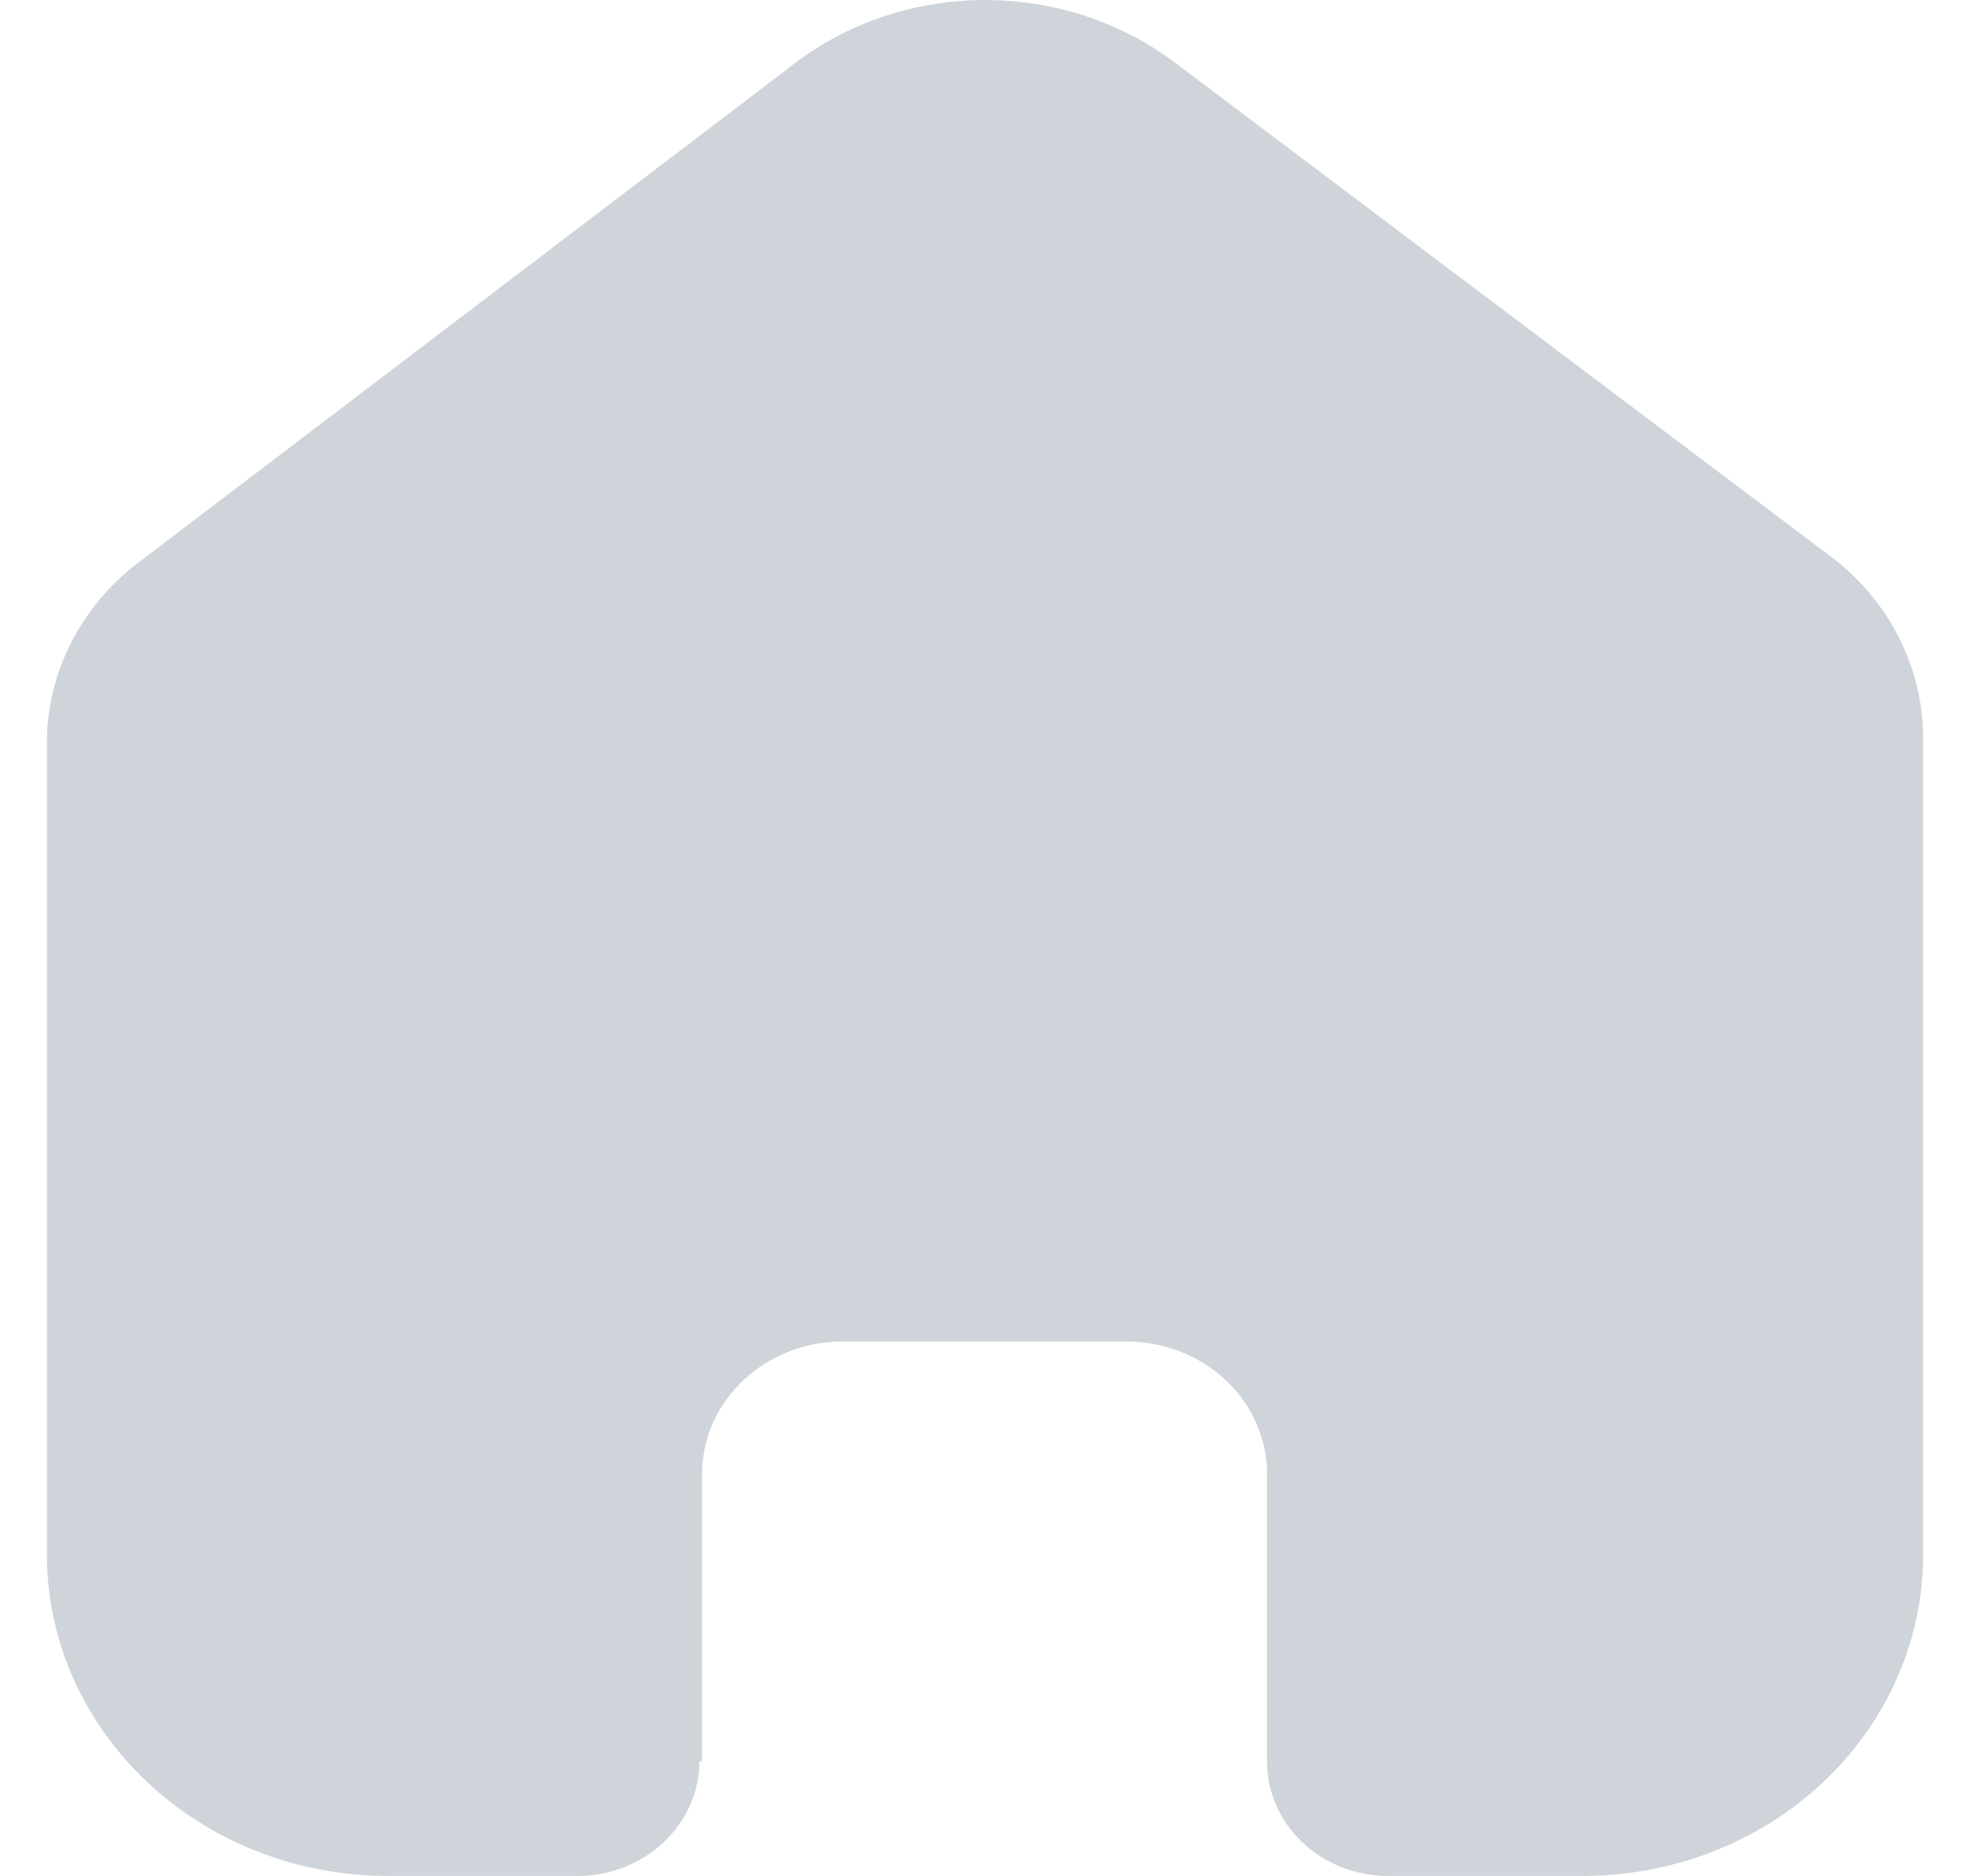
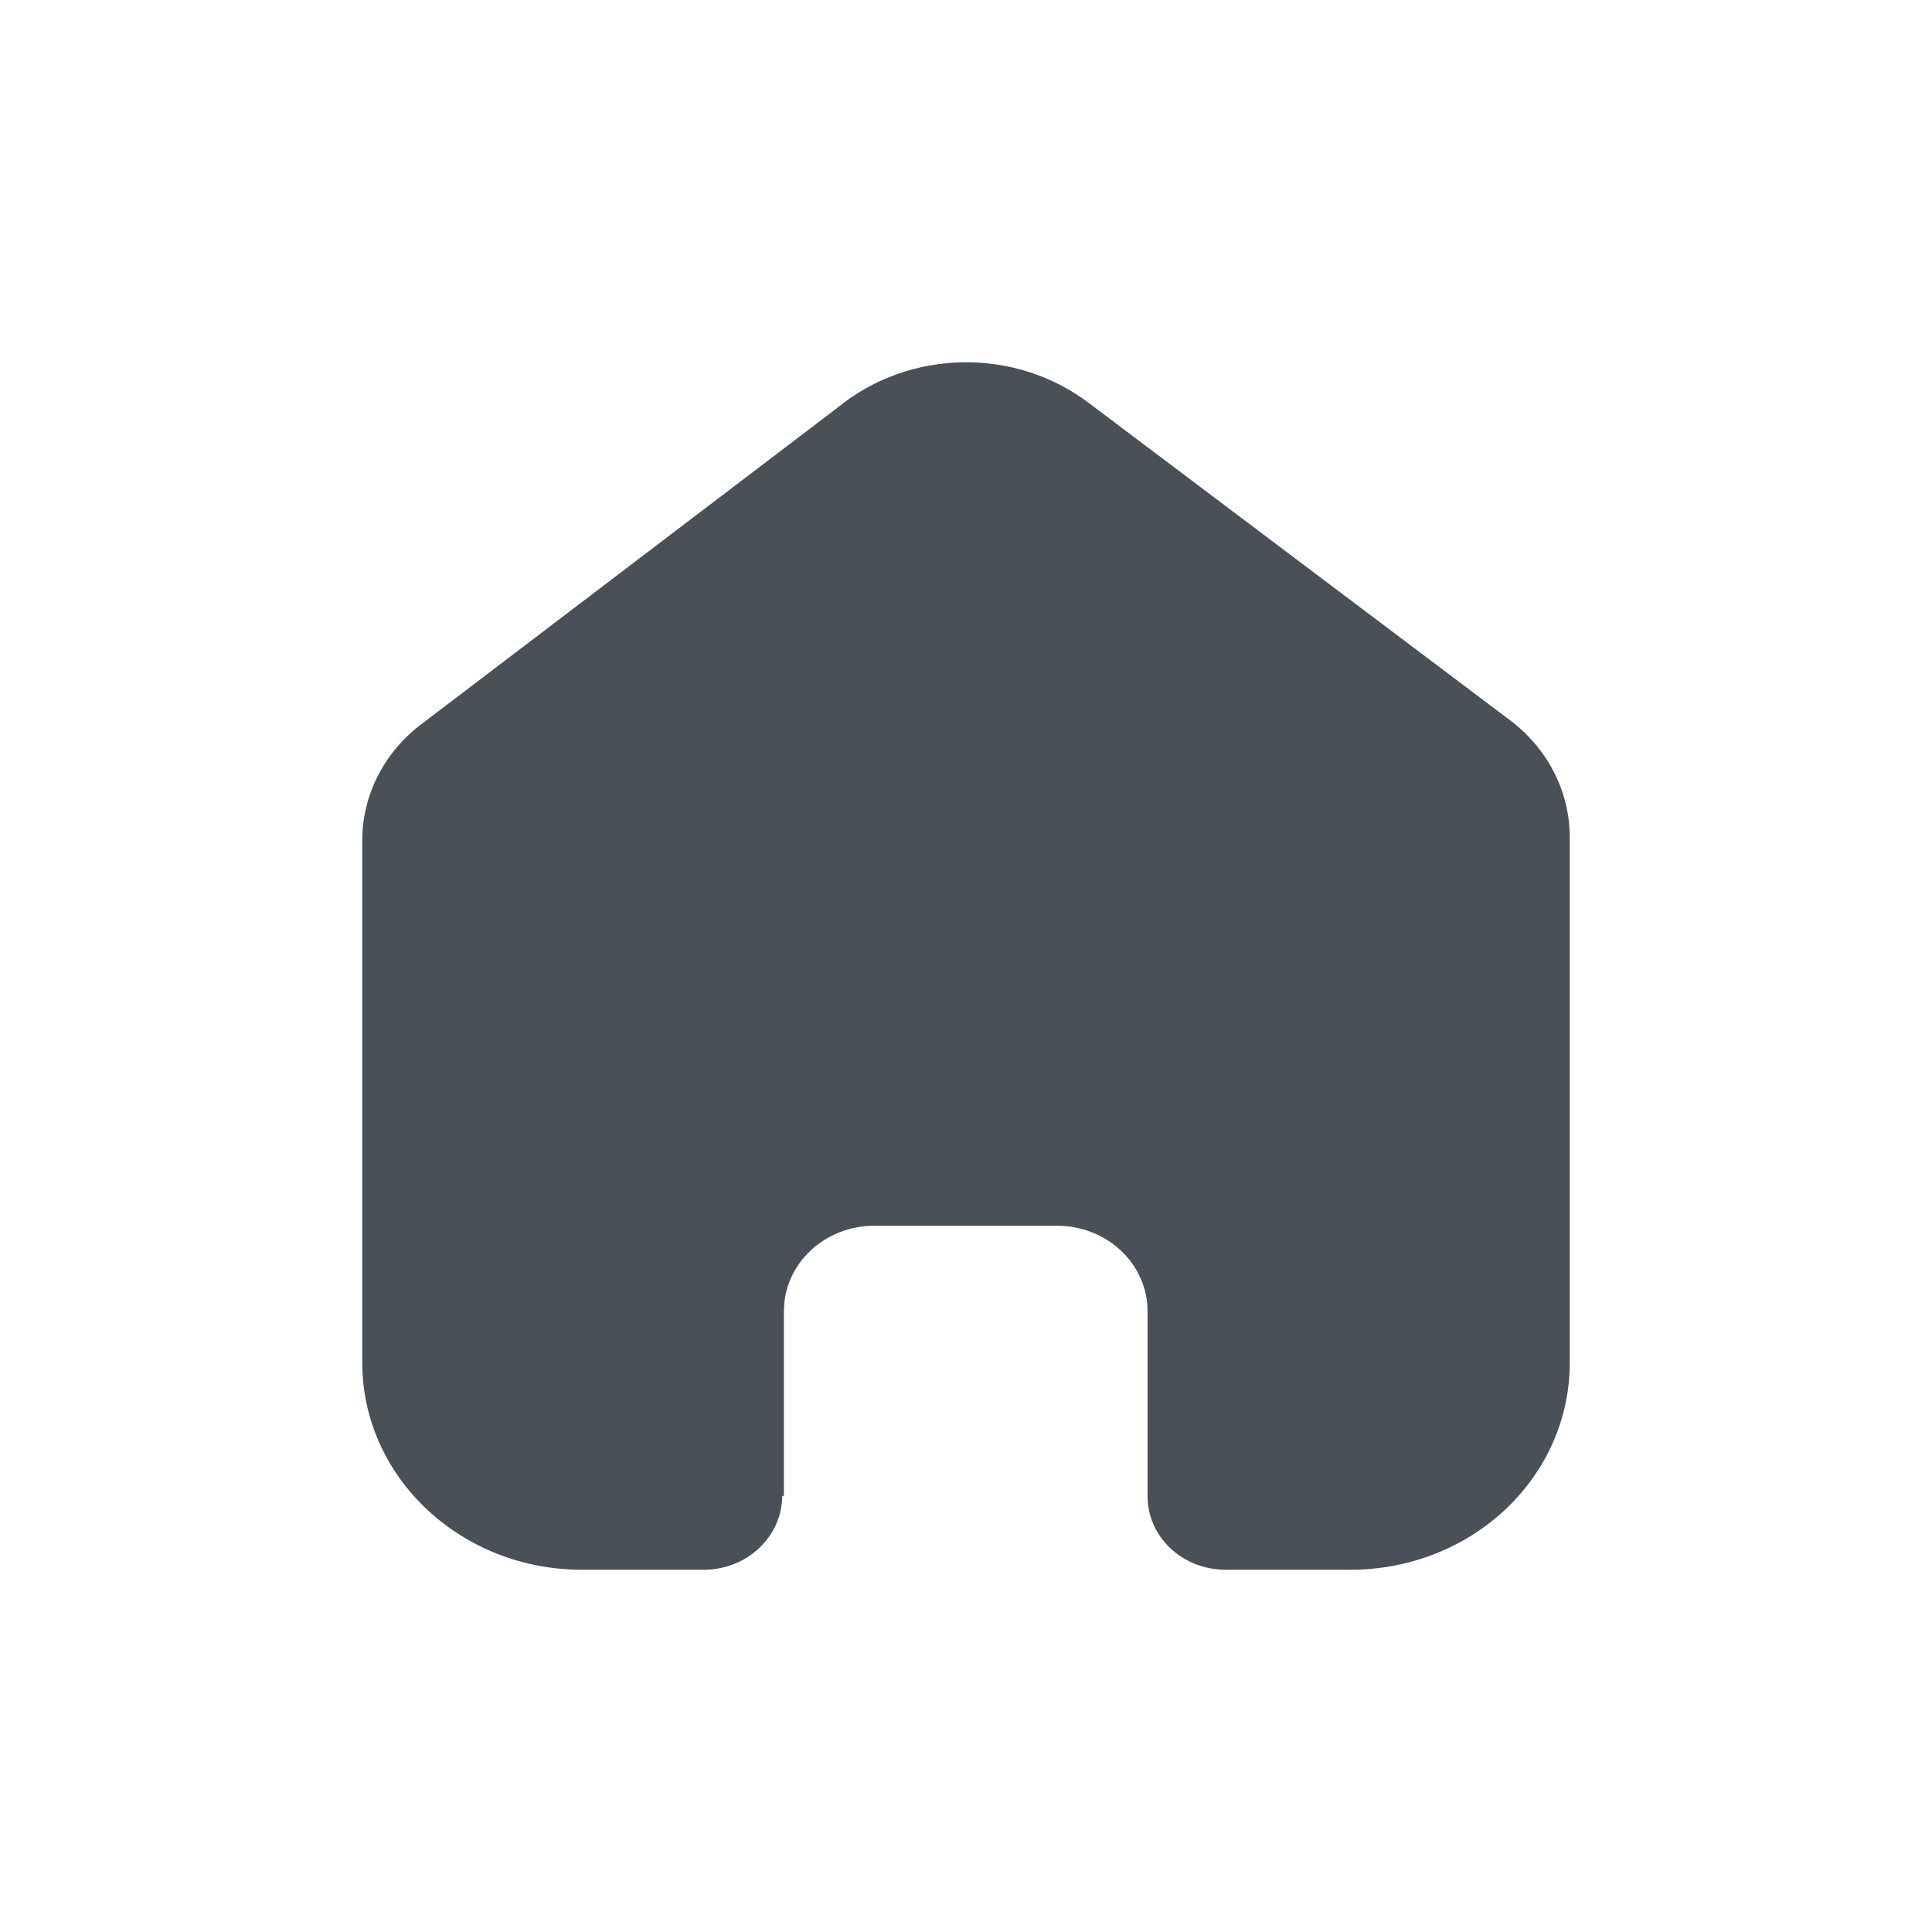
- <svg xmlns="http://www.w3.org/2000/svg" width="21" height="20" viewBox="0 0 21 20" fill="none">
-   <path d="M7.484 18.773V15.716C7.484 14.935 8.155 14.302 8.983 14.302H12.008C12.405 14.302 12.787 14.451 13.068 14.716C13.349 14.981 13.507 15.341 13.507 15.716V18.773C13.504 19.098 13.639 19.41 13.881 19.64C14.124 19.87 14.454 20 14.798 20H16.862C17.826 20.002 18.751 19.643 19.434 19.001C20.116 18.359 20.5 17.487 20.5 16.578V7.867C20.5 7.132 20.155 6.436 19.558 5.965L12.536 0.676C11.314 -0.251 9.564 -0.221 8.379 0.747L1.518 5.965C0.892 6.422 0.518 7.121 0.5 7.867V16.569C0.5 18.464 2.129 20 4.138 20H6.155C6.87 20 7.451 19.456 7.456 18.782L7.484 18.773Z" fill="#CED4DA" />
+ <svg xmlns="http://www.w3.org/2000/svg" width="32" height="32" viewBox="0 0 32 32" fill="none">
+   <path d="M12.984 24.773V21.716C12.984 20.935 13.655 20.302 14.483 20.302H17.508C17.905 20.302 18.287 20.451 18.568 20.716C18.849 20.981 19.007 21.341 19.007 21.716V24.773C19.004 25.098 19.139 25.41 19.381 25.64C19.624 25.87 19.954 26 20.298 26H22.362C23.326 26.002 24.251 25.643 24.934 25.001C25.616 24.359 26 23.487 26 22.578V13.867C26 13.133 25.655 12.436 25.058 11.965L18.036 6.676C16.814 5.749 15.064 5.779 13.879 6.747L7.018 11.965C6.392 12.422 6.018 13.121 6 13.867V22.569C6 24.464 7.629 26 9.638 26H11.655C12.37 26 12.95 25.456 12.956 24.782L12.984 24.773Z" fill="#495057" />
</svg>
